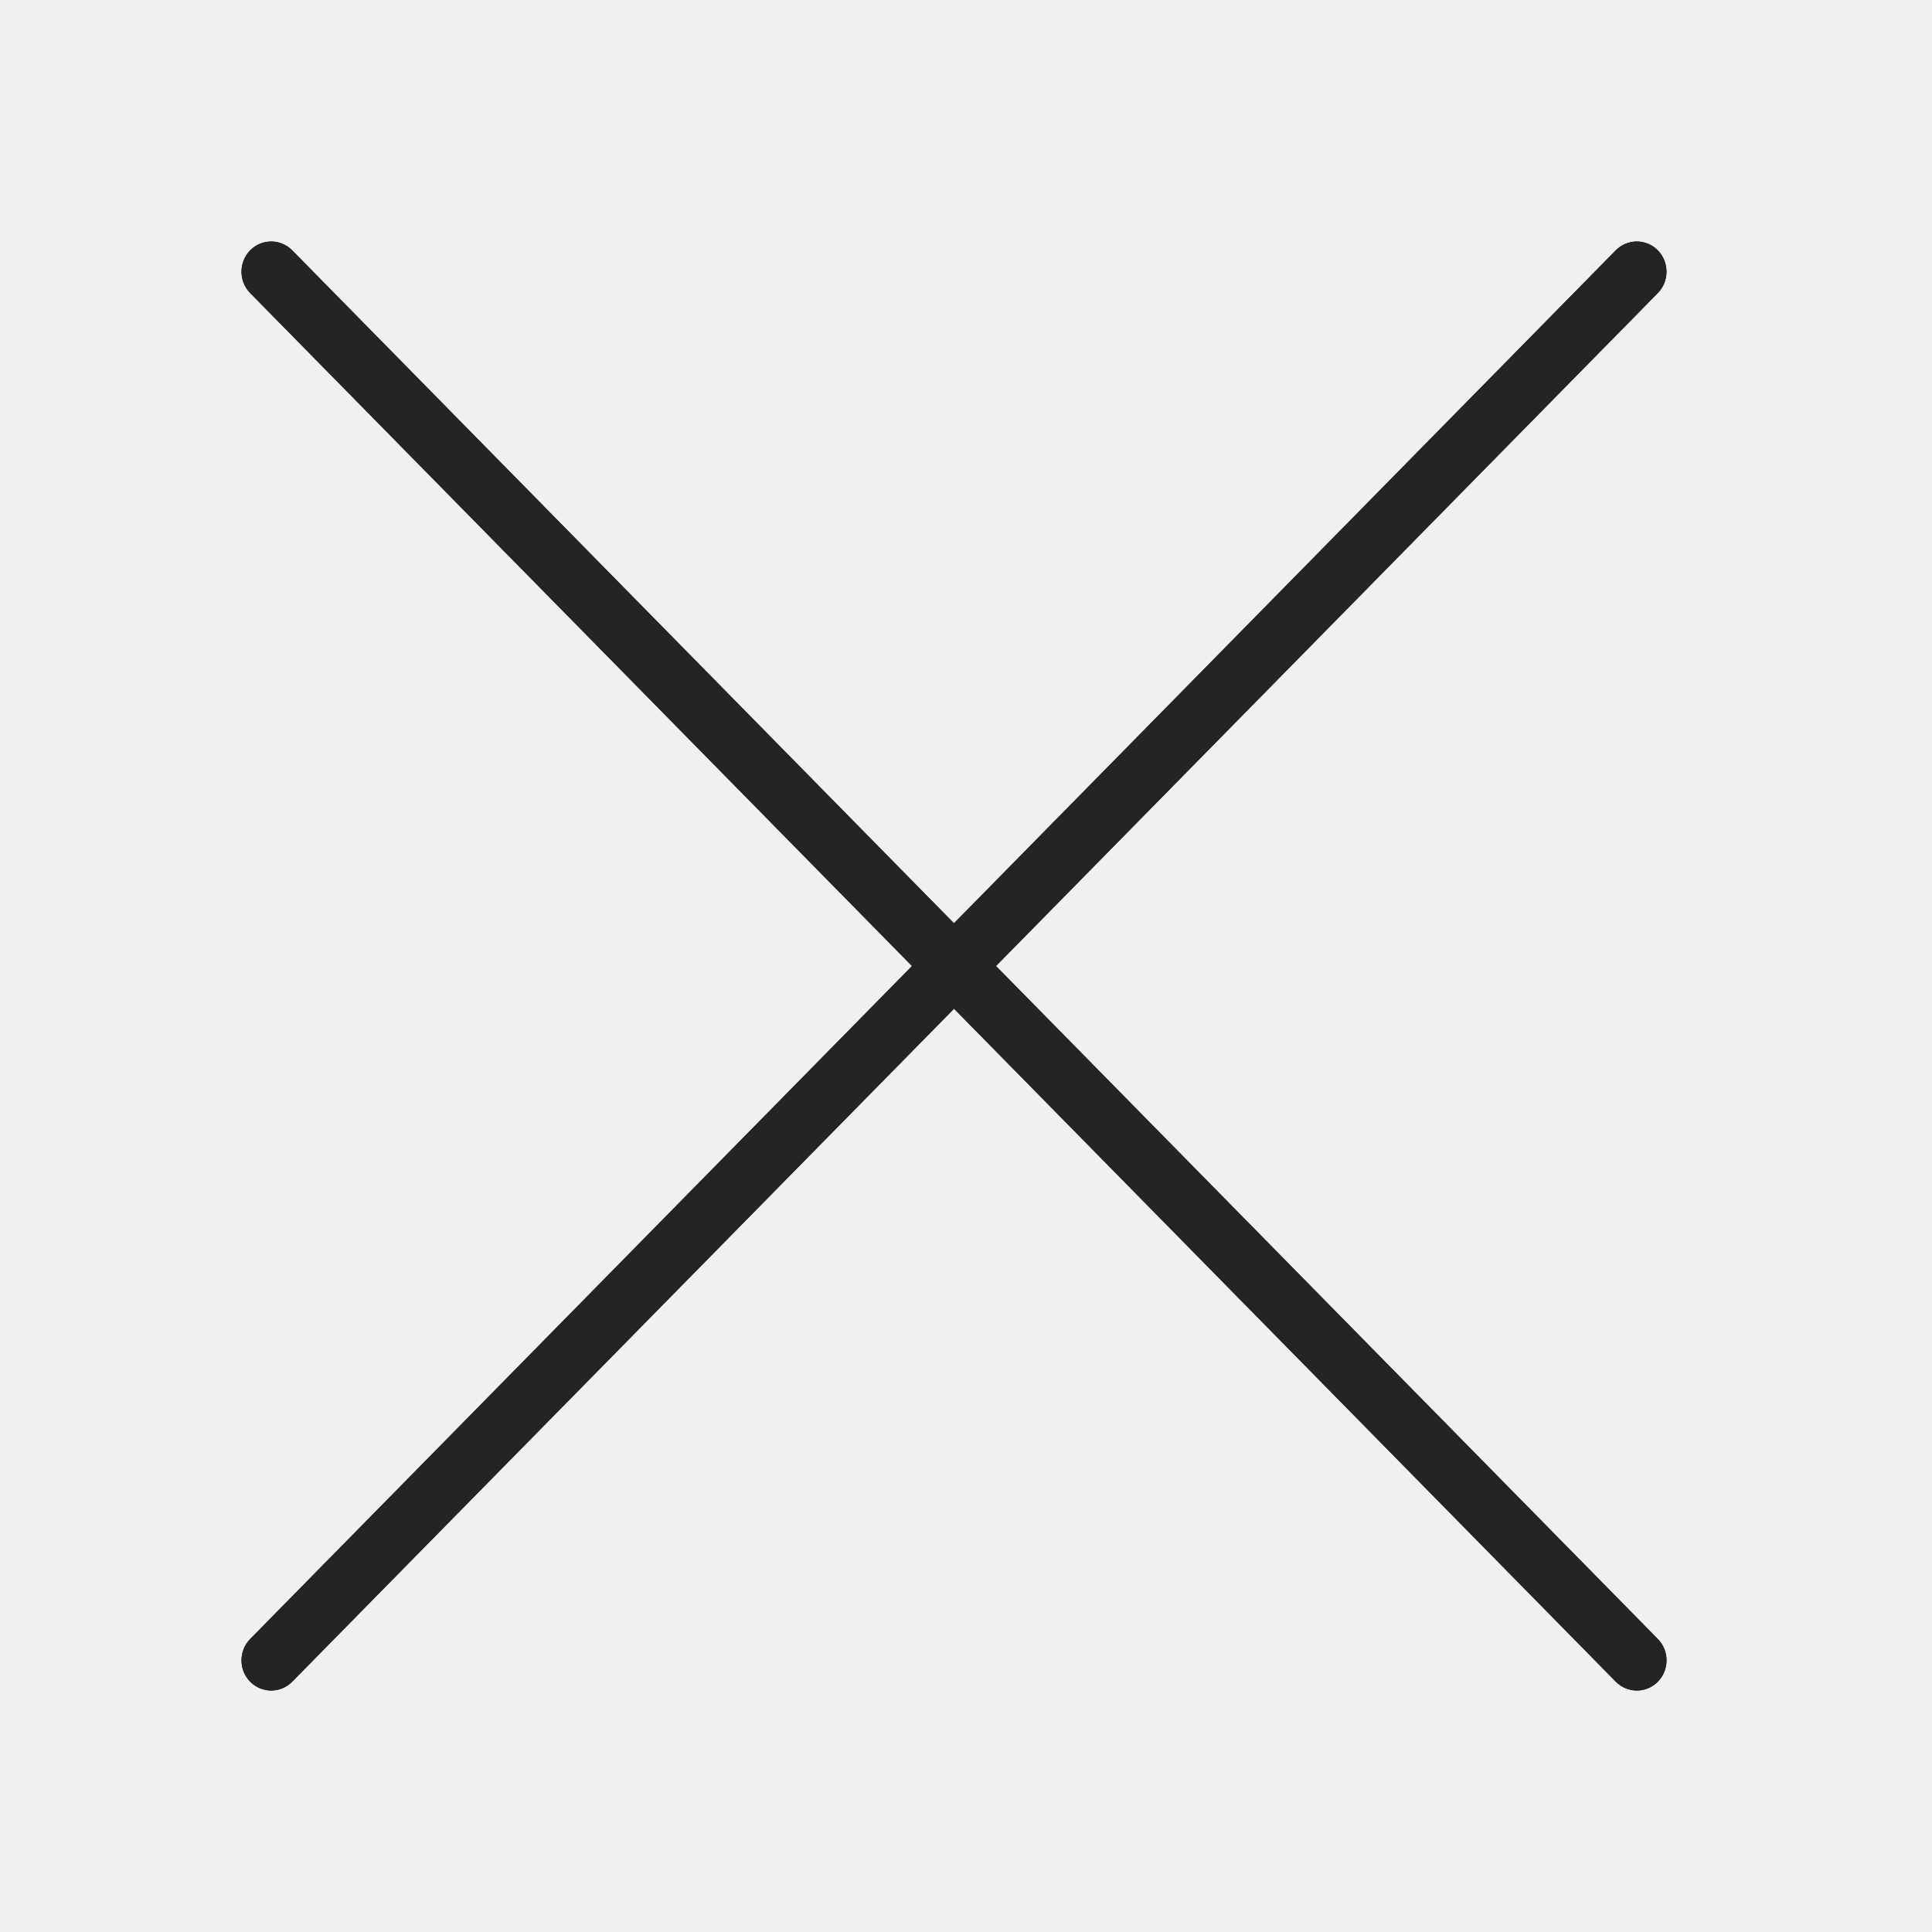
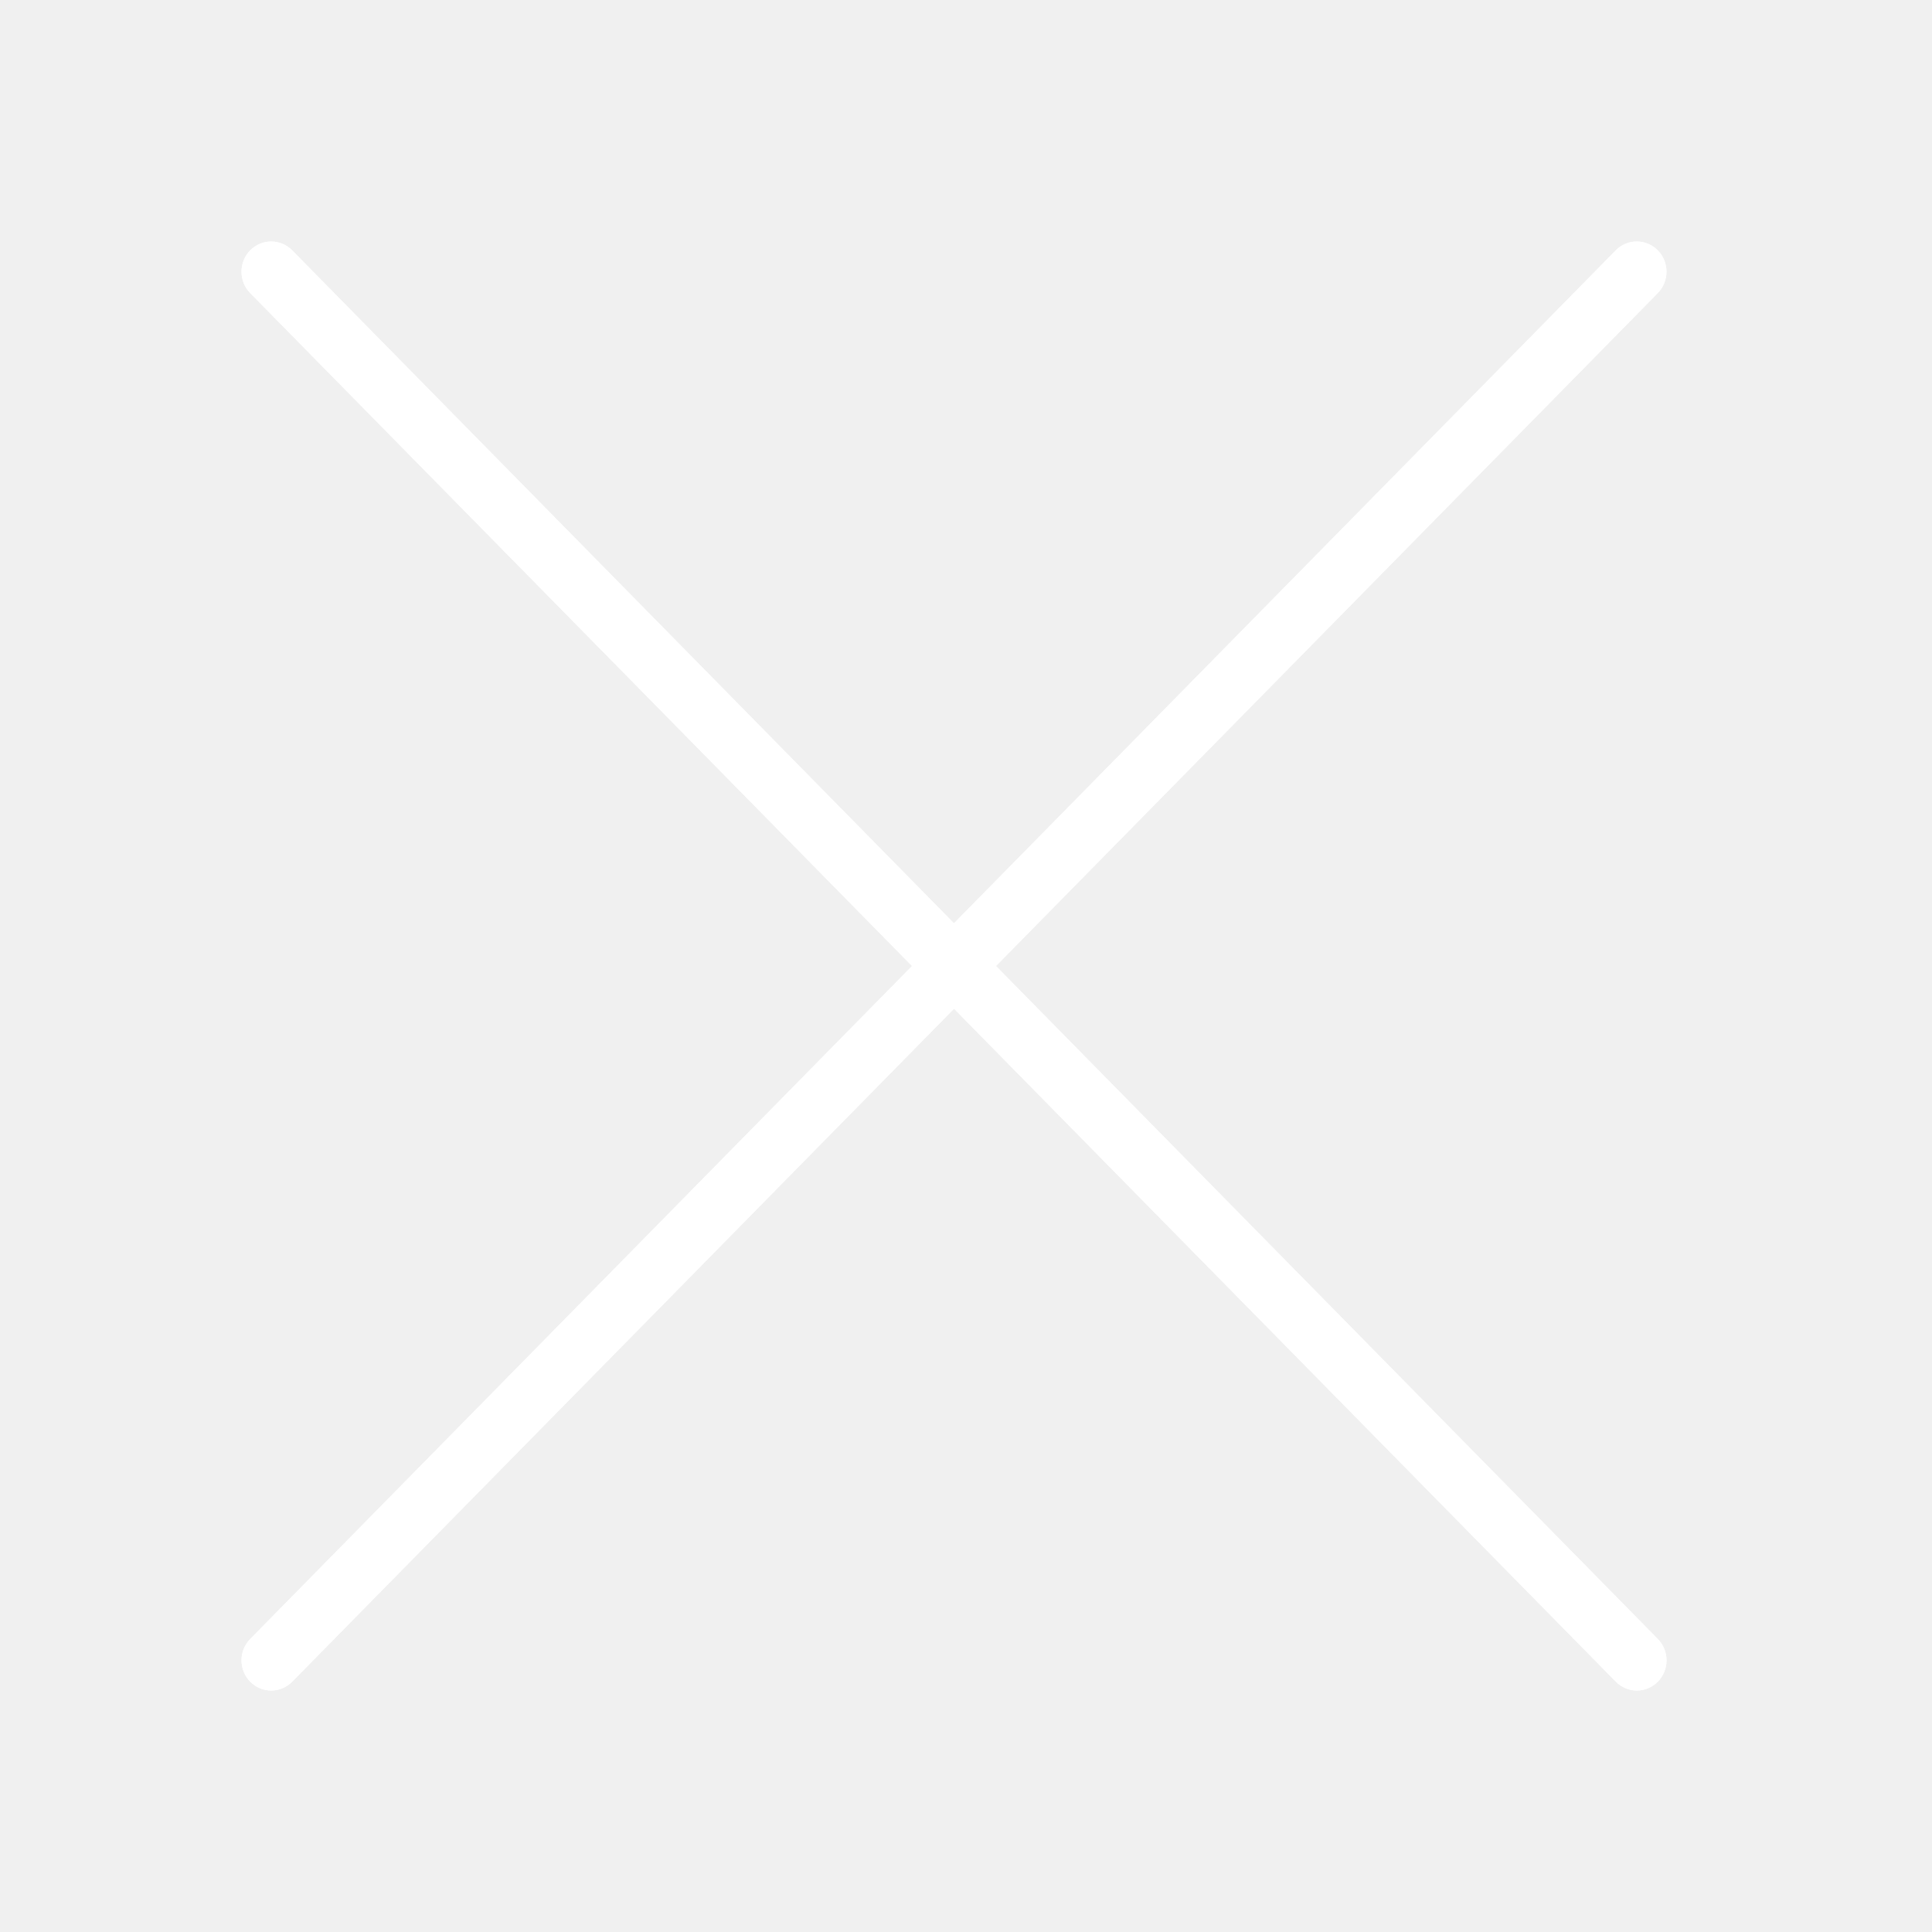
<svg xmlns="http://www.w3.org/2000/svg" xmlns:xlink="http://www.w3.org/1999/xlink" width="80px" height="80px" viewBox="0 0 80 80" version="1.1">
  <defs>
    <path d="M31.241,30.001 L58.647,57.868 C59.127,58.356 59.127,59.146 58.647,59.635 C58.406,59.878 58.092,60.001 57.778,60.001 C57.464,60.001 57.149,59.878 56.908,59.635 L29.504,31.768 L2.099,59.635 C1.858,59.878 1.545,60.001 1.23,60.001 C0.915,60.001 0.601,59.878 0.36,59.635 C-0.12,59.146 -0.12,58.356 0.36,57.868 L27.765,30.001 L0.36,2.135 C-0.12,1.648 -0.12,0.855 0.36,0.366 C0.841,-0.121 1.619,-0.121 2.099,0.366 L29.502,28.232 L56.906,0.366 C57.386,-0.122 58.165,-0.122 58.645,0.366 C59.125,0.855 59.125,1.645 58.645,2.135 L31.241,30.001 Z" id="path-1" />
  </defs>
  <g id="Close" stroke="none" stroke-width="1" fill="none" fill-rule="evenodd">
    <g id="Interface-/-close-cancel">
      <g id="🎨Colour" transform="translate(10, 10)">
        <mask id="mask-2" fill="white">
          <use xlink:href="#path-1" />
        </mask>
-         <use id="Mask" fill="#000000" xlink:href="#path-1" />
-         <rect id="Rectangle" stroke="#979797" fill="#D8D8D8" mask="url(#mask-2)" x="0.5" y="168.5" width="59" height="59" />
-         <g id="Solids/Primary/Metro-Black" mask="url(#mask-2)" fill="#242424">
+         <use id="Mask" fill="#fff" xlink:href="#path-1" />
+         <rect id="Rectangle" stroke="#fff" fill="#fff" mask="url(#mask-2)" x="0.5" y="168.5" width="59" height="59" />
+         <g id="Solids/Primary/Metro-Black" mask="url(#mask-2)" fill="#fff">
          <g transform="translate(-10, -10)" id="colour/metro-black">
            <rect x="0" y="0" width="80" height="80" />
          </g>
        </g>
      </g>
    </g>
  </g>
</svg>
